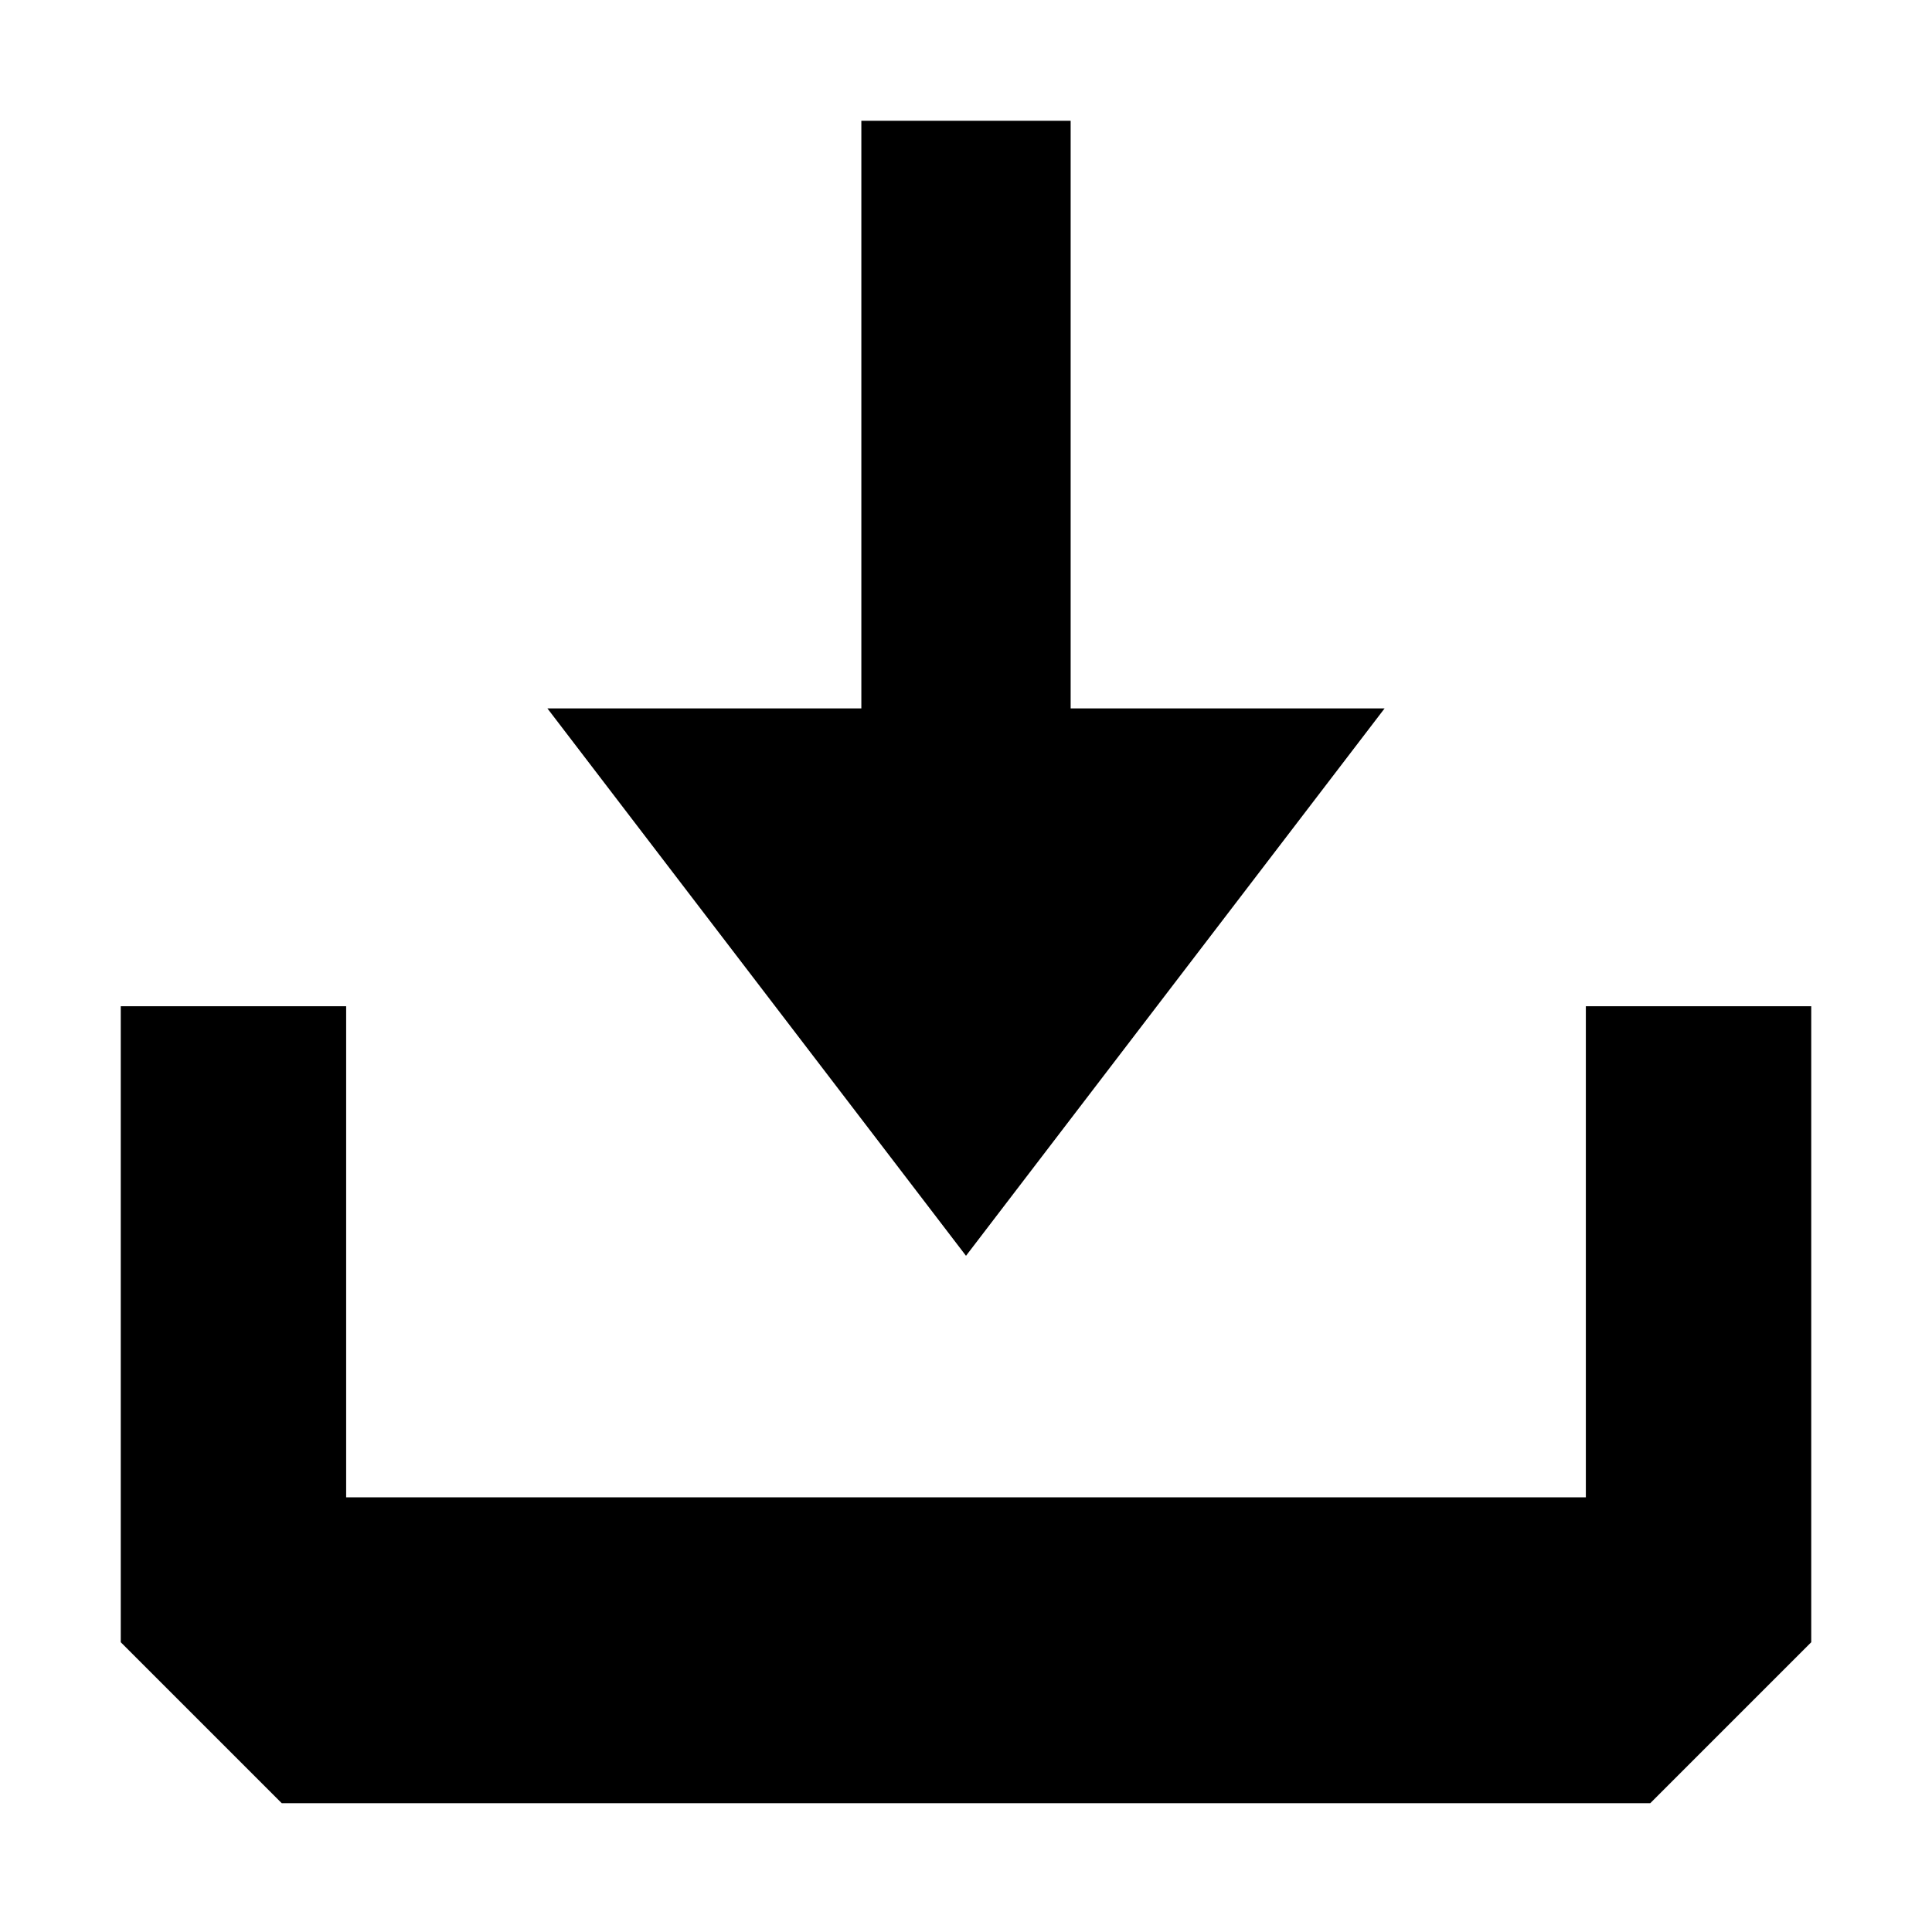
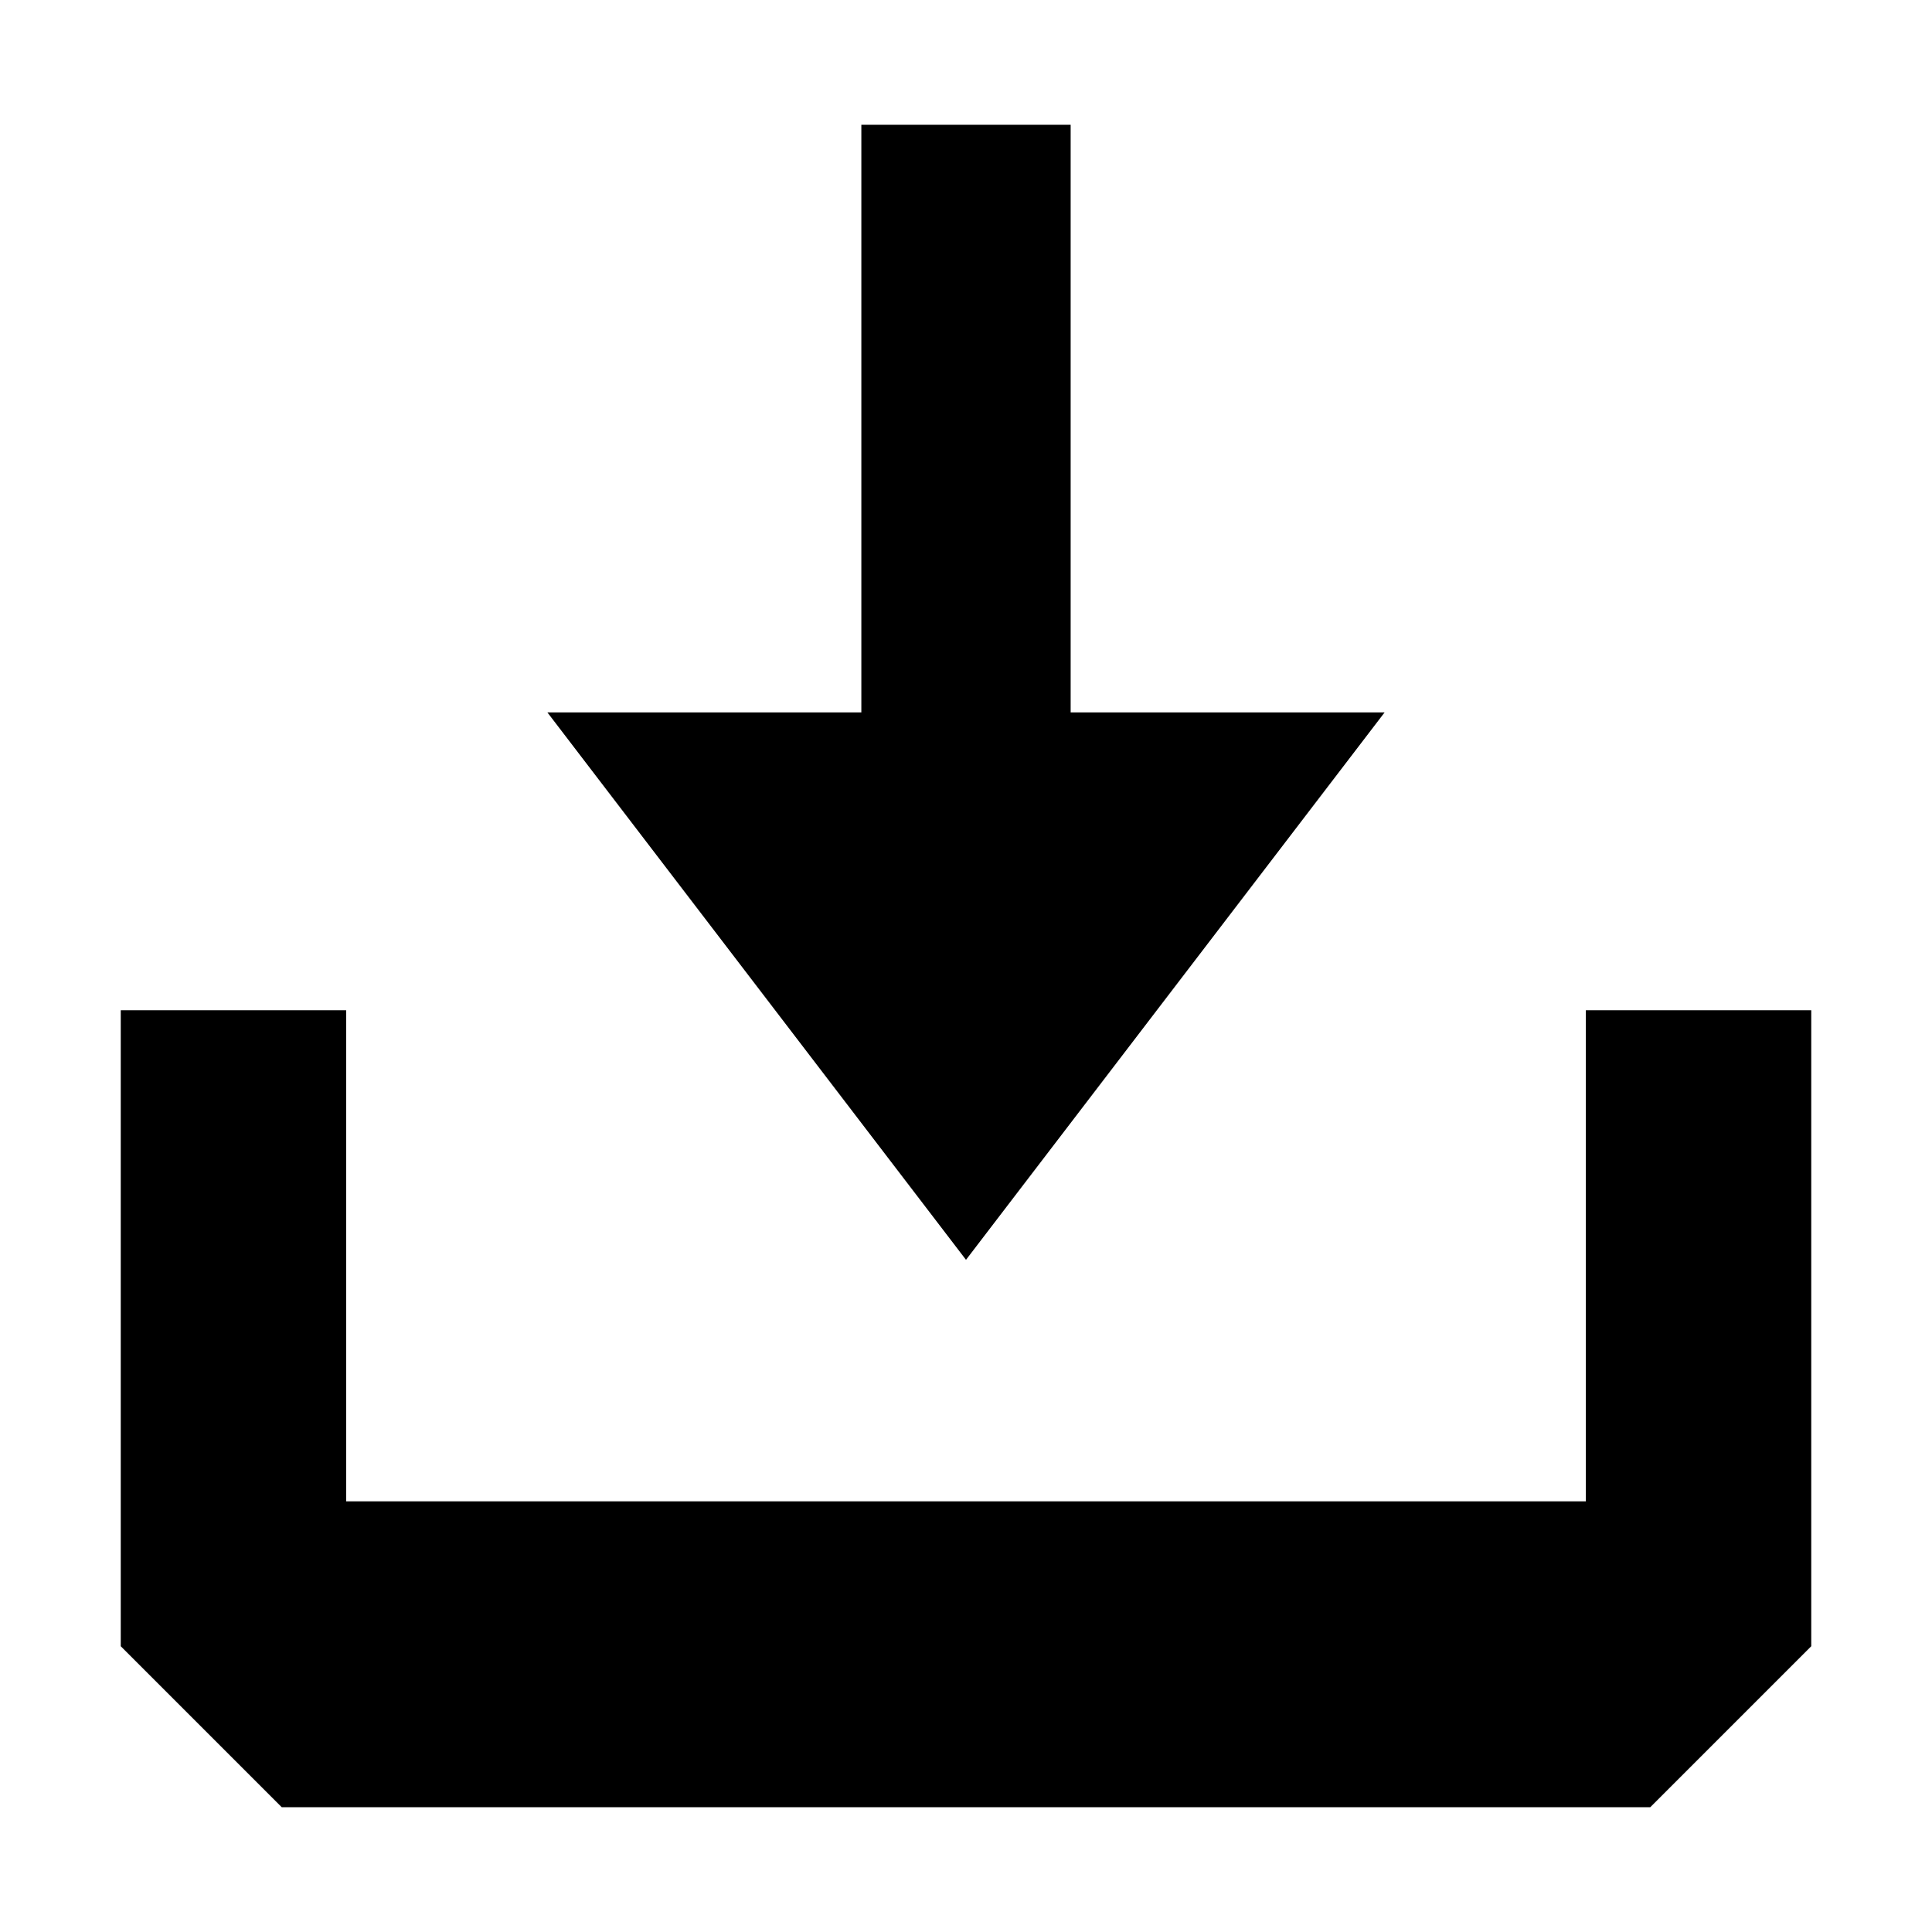
- <svg xmlns="http://www.w3.org/2000/svg" viewBox="0 0 24 24" fill="currentColor">
+ <svg xmlns="http://www.w3.org/2000/svg" viewBox="0.00 -0.05 24.00 24.00" fill="currentColor">
  <path fill-rule="evenodd" d="M10.70 1.50 L10.70 8.80 L6.80 8.80 L12.00 15.60 L17.20 8.80 L13.30 8.80 L13.30 1.50 Z M1.50 20.40 L3.50 22.40 L20.50 22.40 L22.50 20.40 L22.50 12.50 L19.70 12.50 L19.70 18.60 L4.30 18.60 L4.30 12.50 L1.50 12.50 Z" />
</svg>
